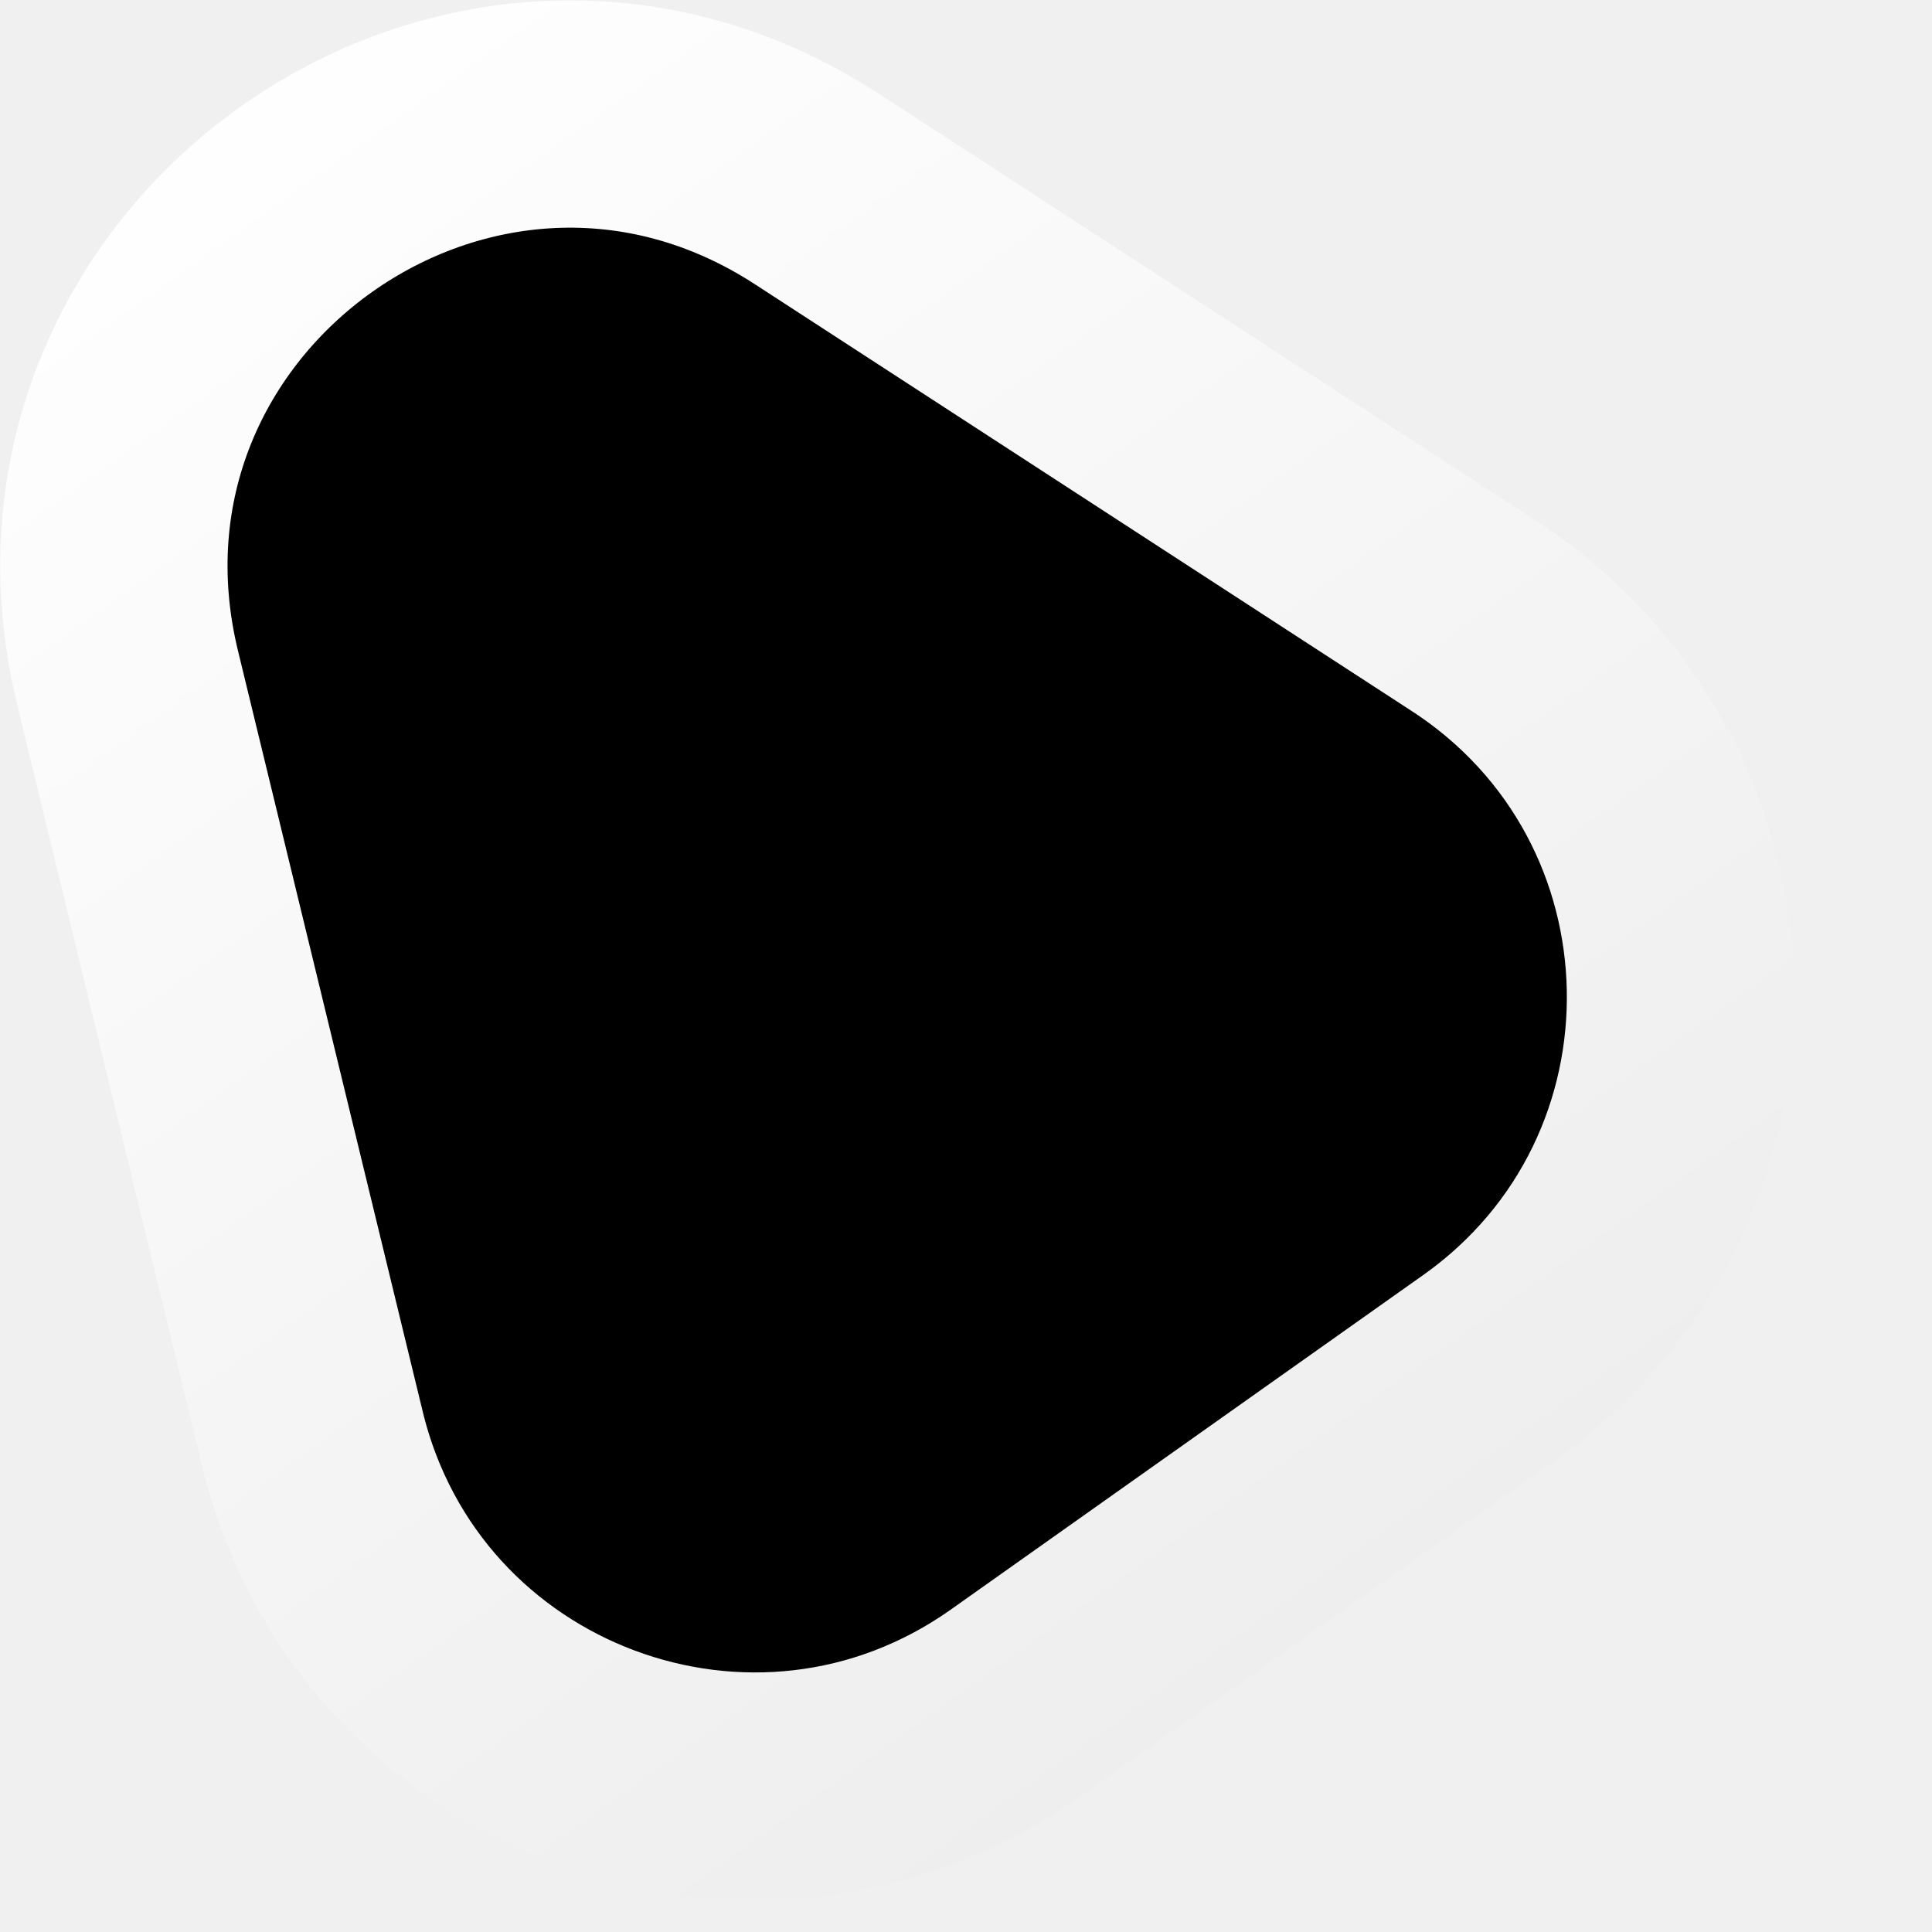
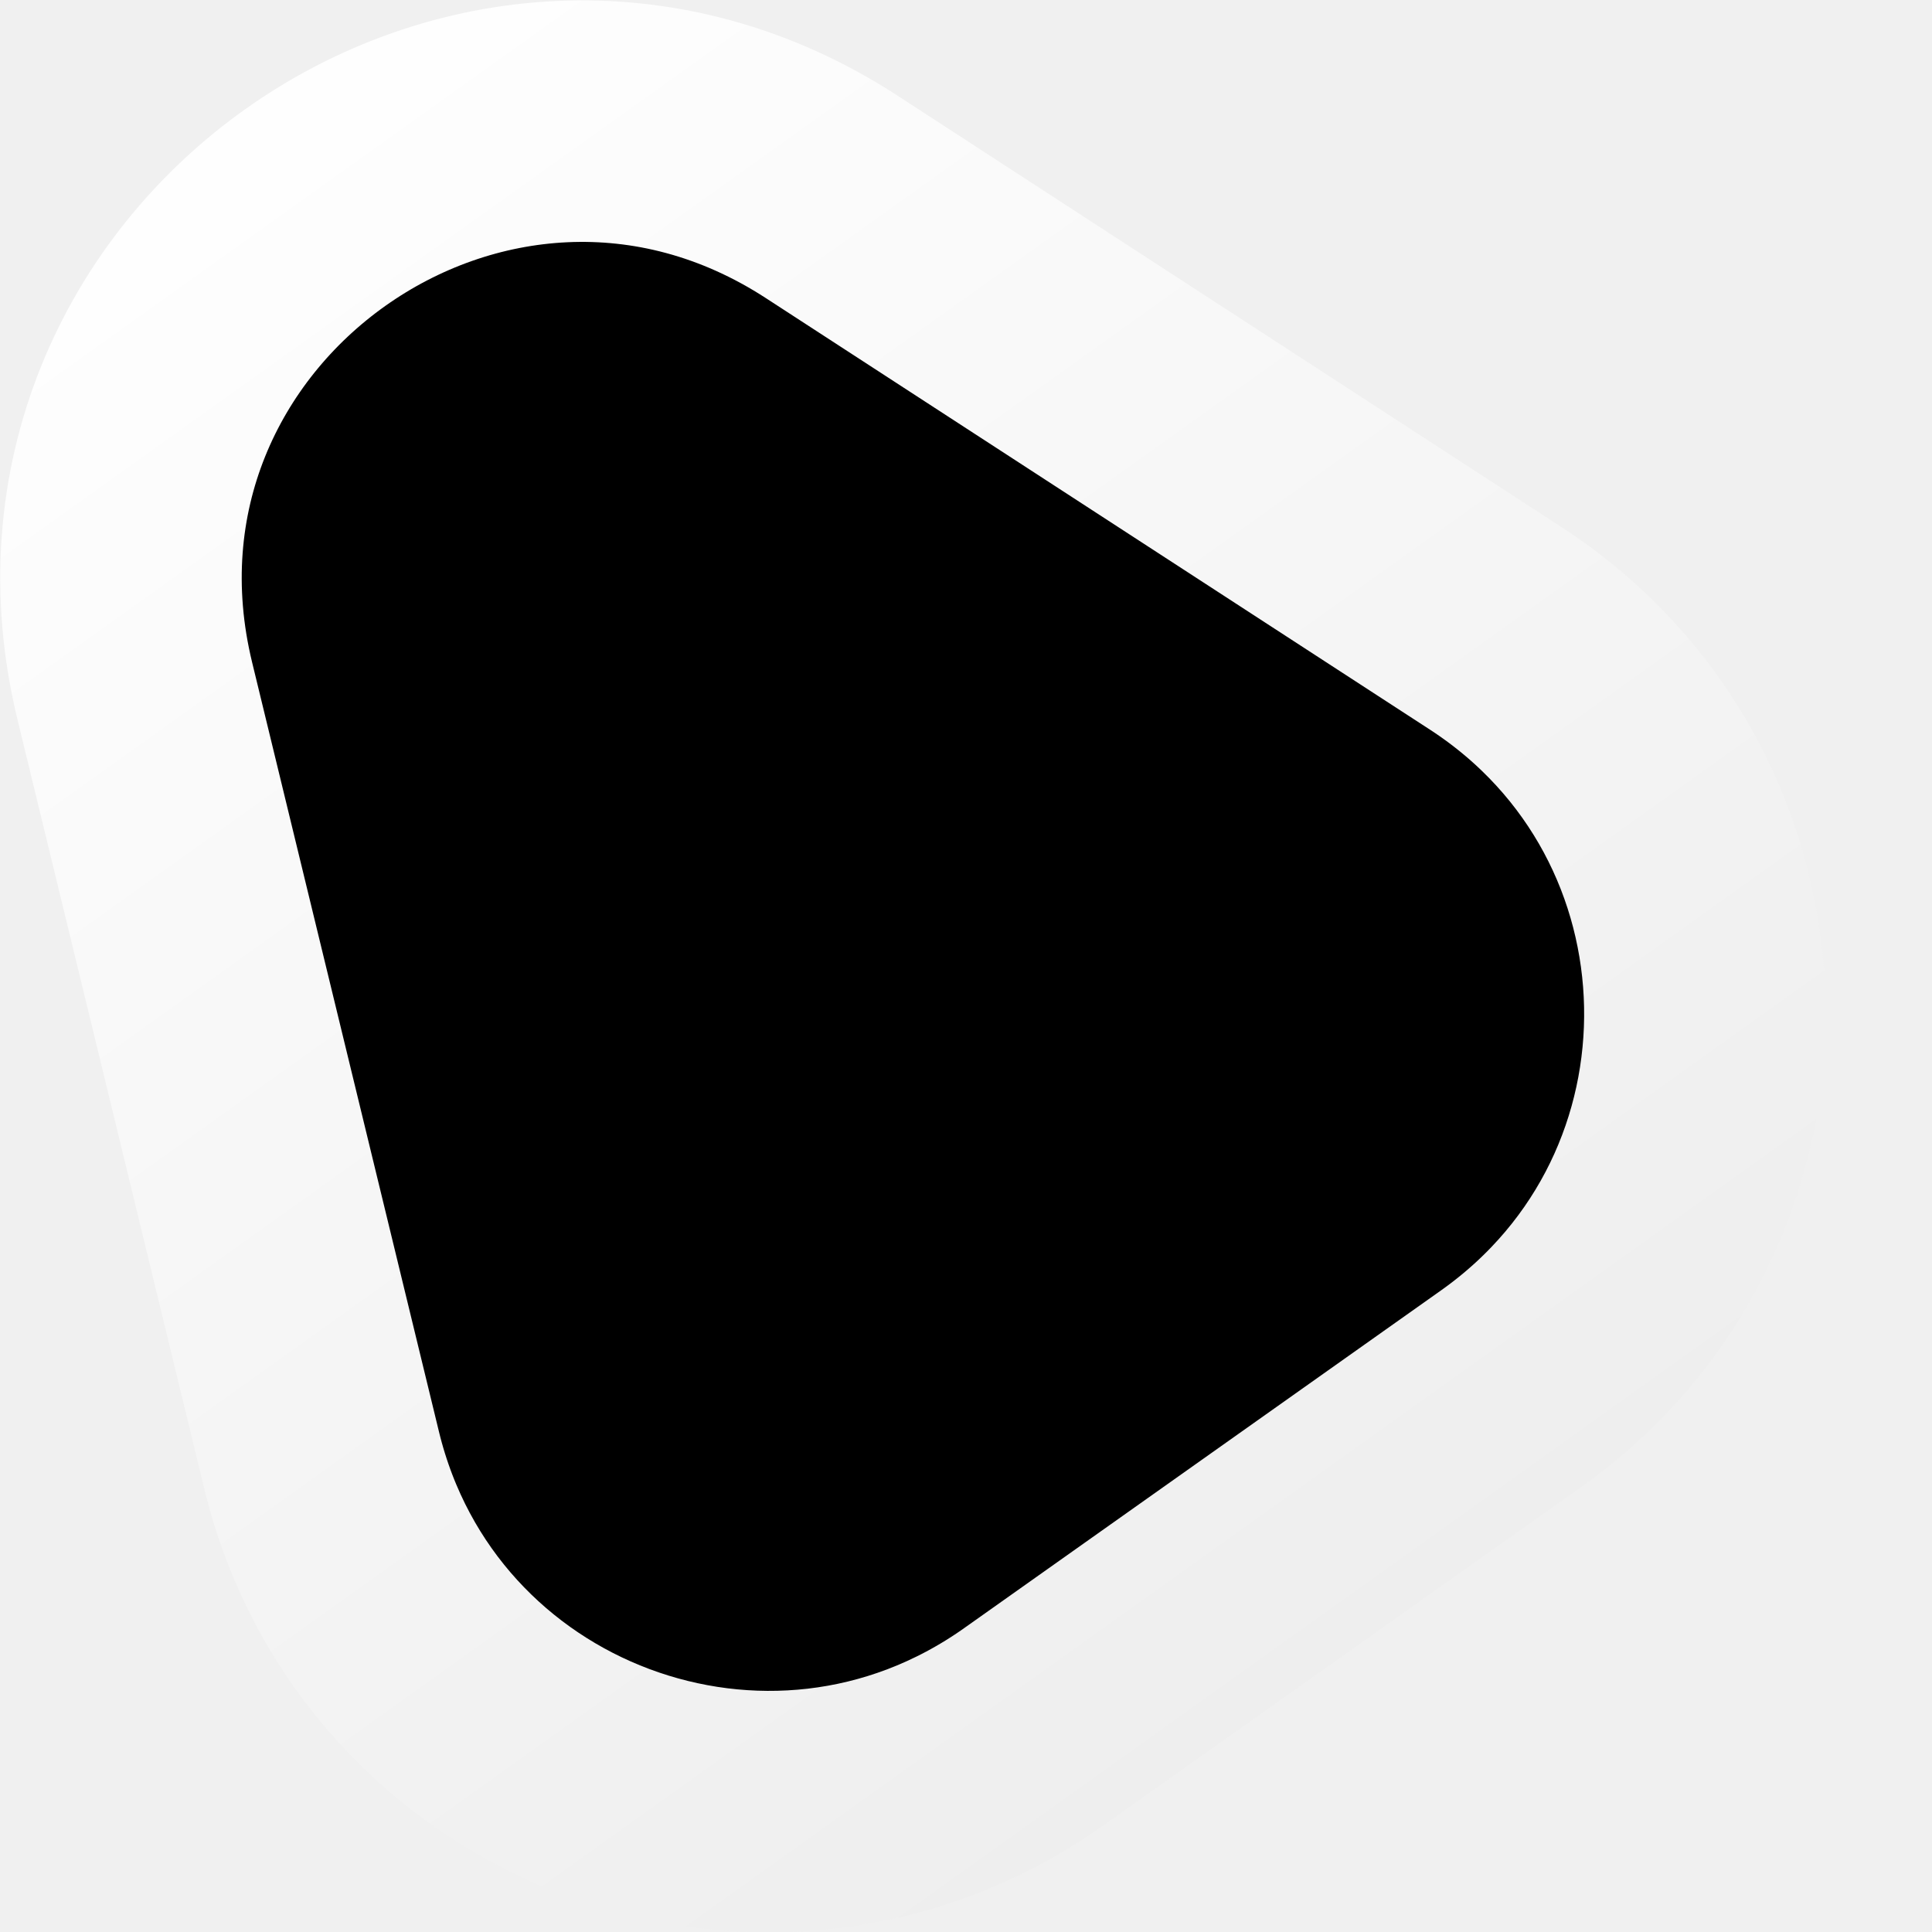
- <svg xmlns="http://www.w3.org/2000/svg" width="17" height="17" viewBox="0 0 17 17" fill="none">
-   <g clip-path="url(#clip0_2743_7907)">
-     <path d="M1.122 5.961C0.268 2.443 4.153 -0.31 7.188 1.663L12.967 5.418C15.336 6.958 15.405 10.403 13.1 12.036L8.947 14.977C6.641 16.611 3.415 15.403 2.748 12.657L1.122 5.961Z" fill="black" stroke="url(#paint0_linear_2743_7907)" stroke-width="2" />
-   </g>
+ <svg xmlns="http://www.w3.org/2000/svg" width="32" height="32" viewBox="0 0 32 32" fill="none">
+   <path d="M2.232 11.441C0.606 4.746 8.001 -0.493 13.777 3.262L24.774 10.408C29.283 13.338 29.415 19.894 25.027 23.003L17.124 28.6C12.736 31.709 6.596 29.411 5.327 24.185L2.232 11.441Z" fill="black" stroke="url(#paint0_linear_2785_7908)" stroke-width="4" />
  <defs>
-     <linearGradient id="paint0_linear_2743_7907" x1="1.842" y1="0.351" x2="11.842" y2="14.351" gradientUnits="userSpaceOnUse">
+     <linearGradient id="paint0_linear_2785_7908" x1="3.602" y1="0.764" x2="22.633" y2="27.407" gradientUnits="userSpaceOnUse">
      <stop stop-color="white" />
      <stop offset="1" stop-color="#EEEEEE" />
    </linearGradient>
-     <clipPath id="clip0_2743_7907">
-       <rect width="16.72" height="16.72" fill="white" />
-     </clipPath>
  </defs>
</svg>
